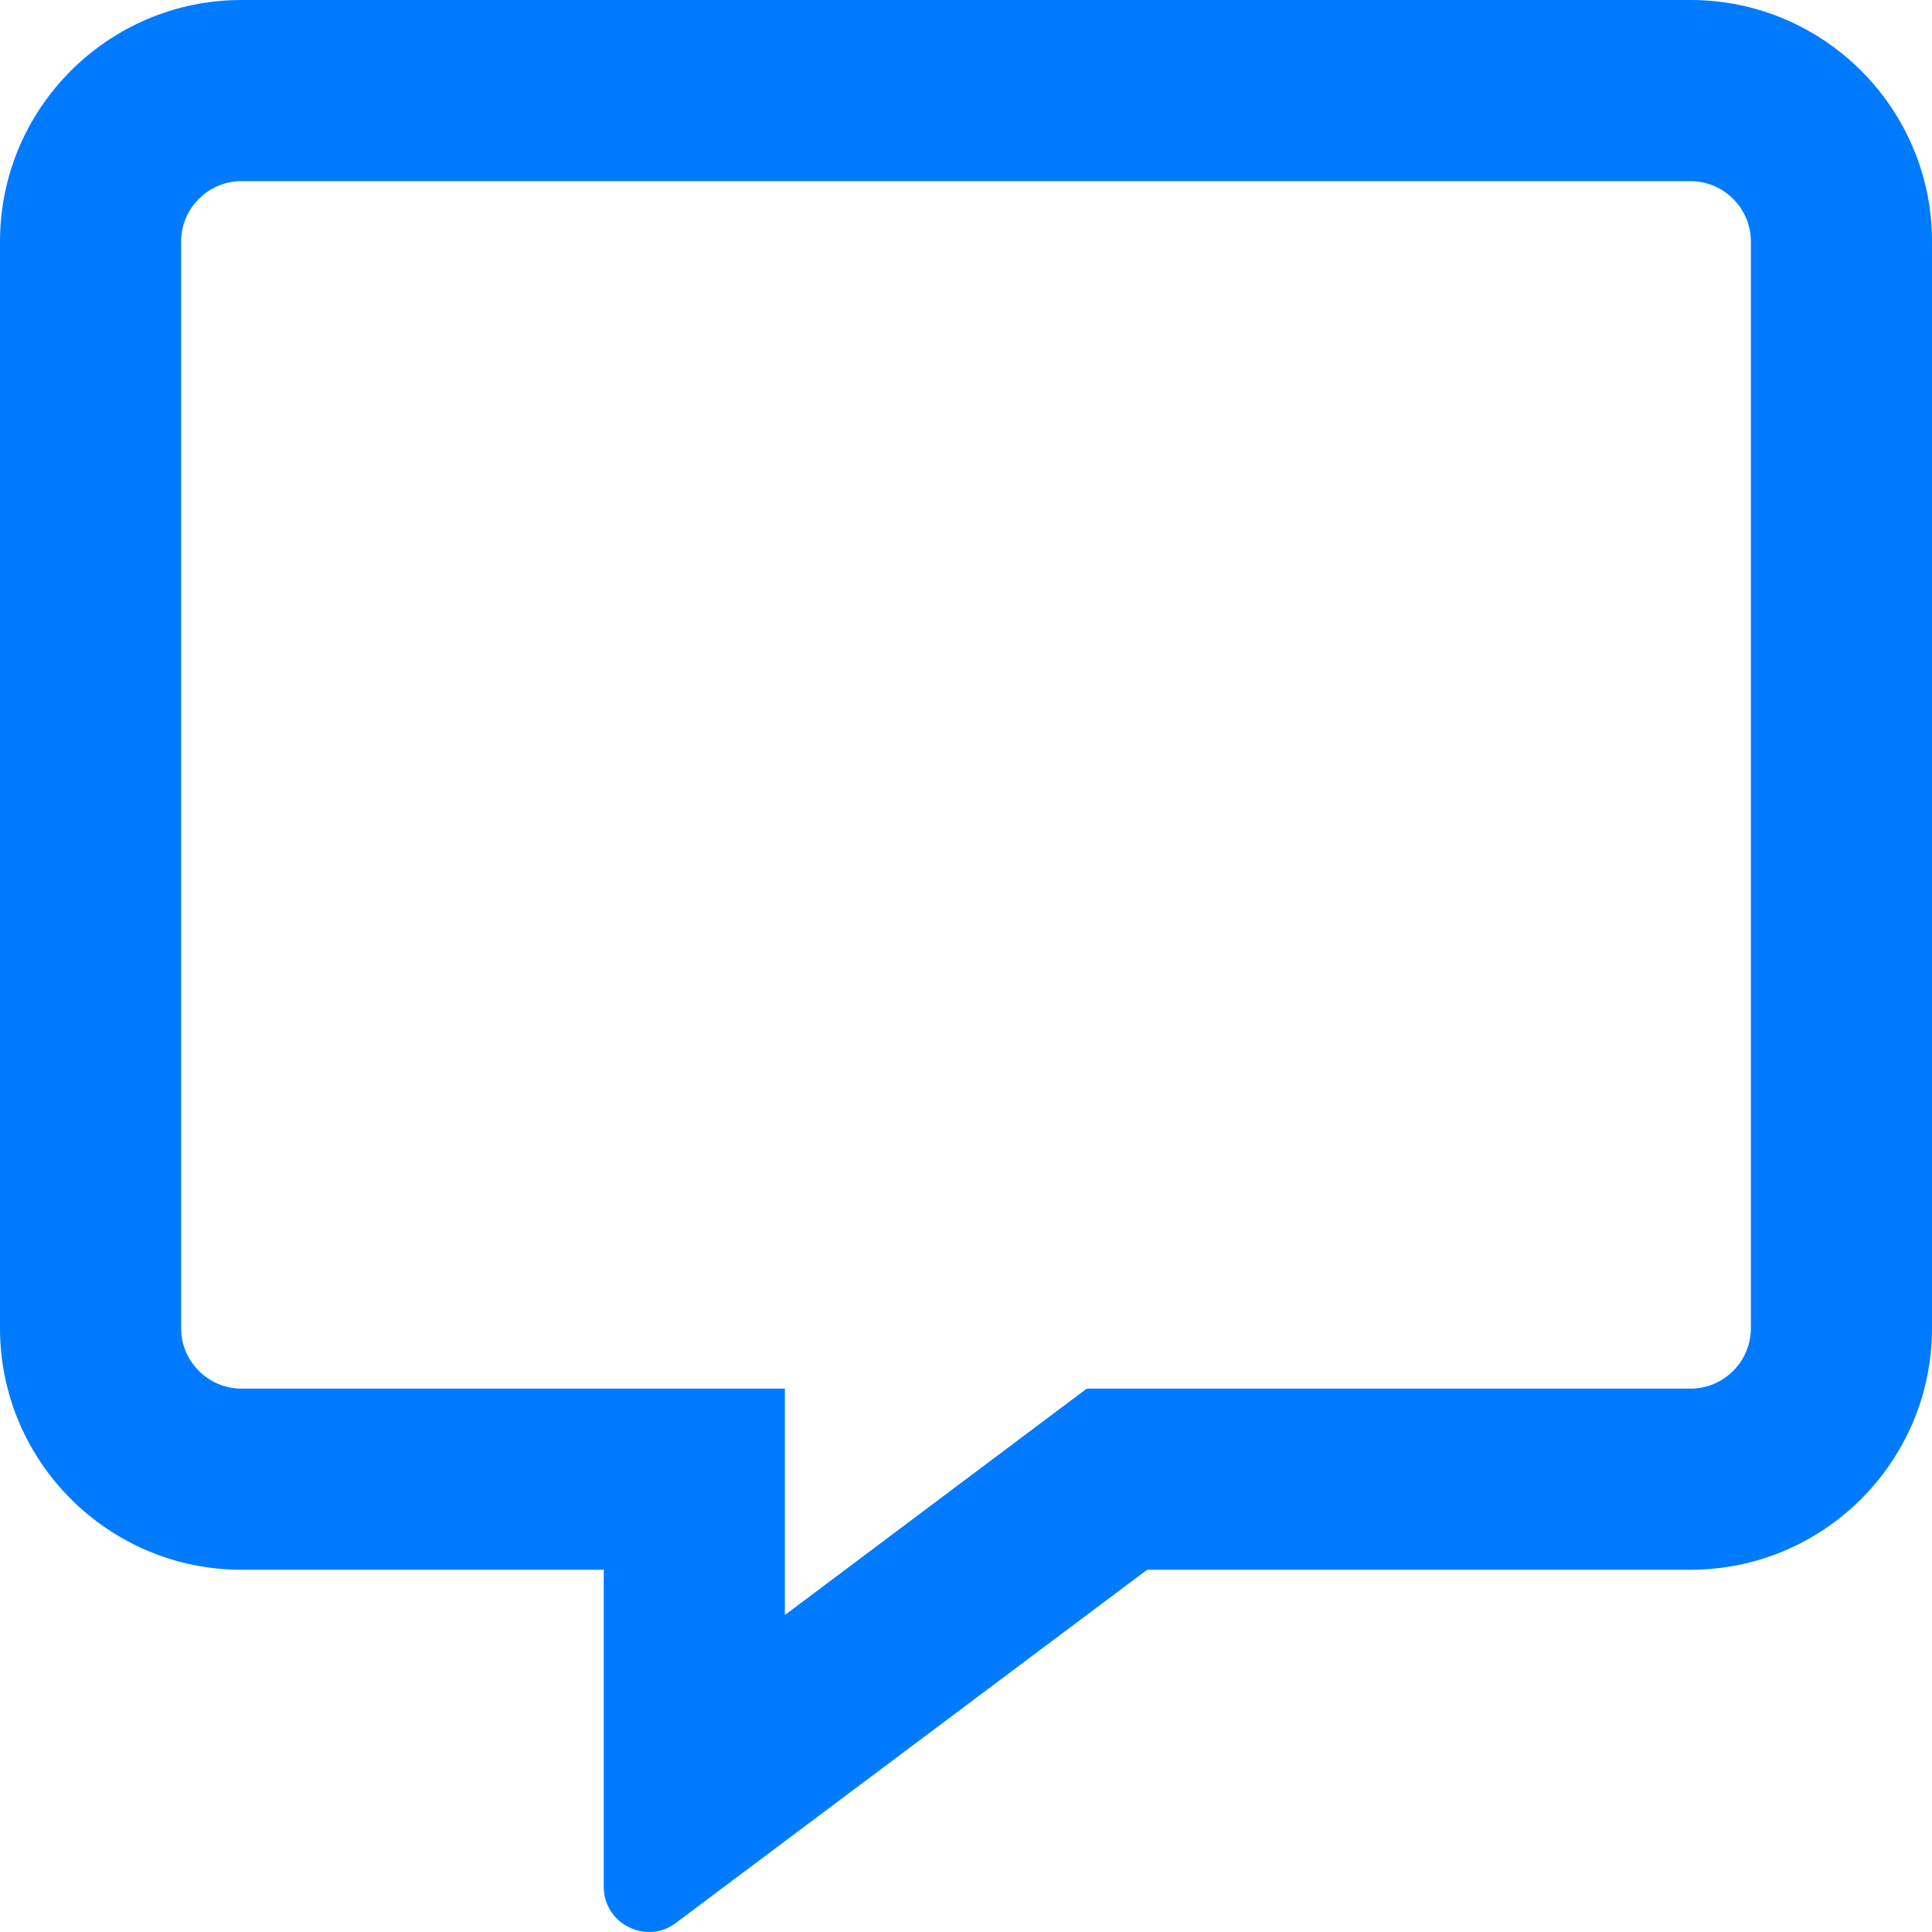
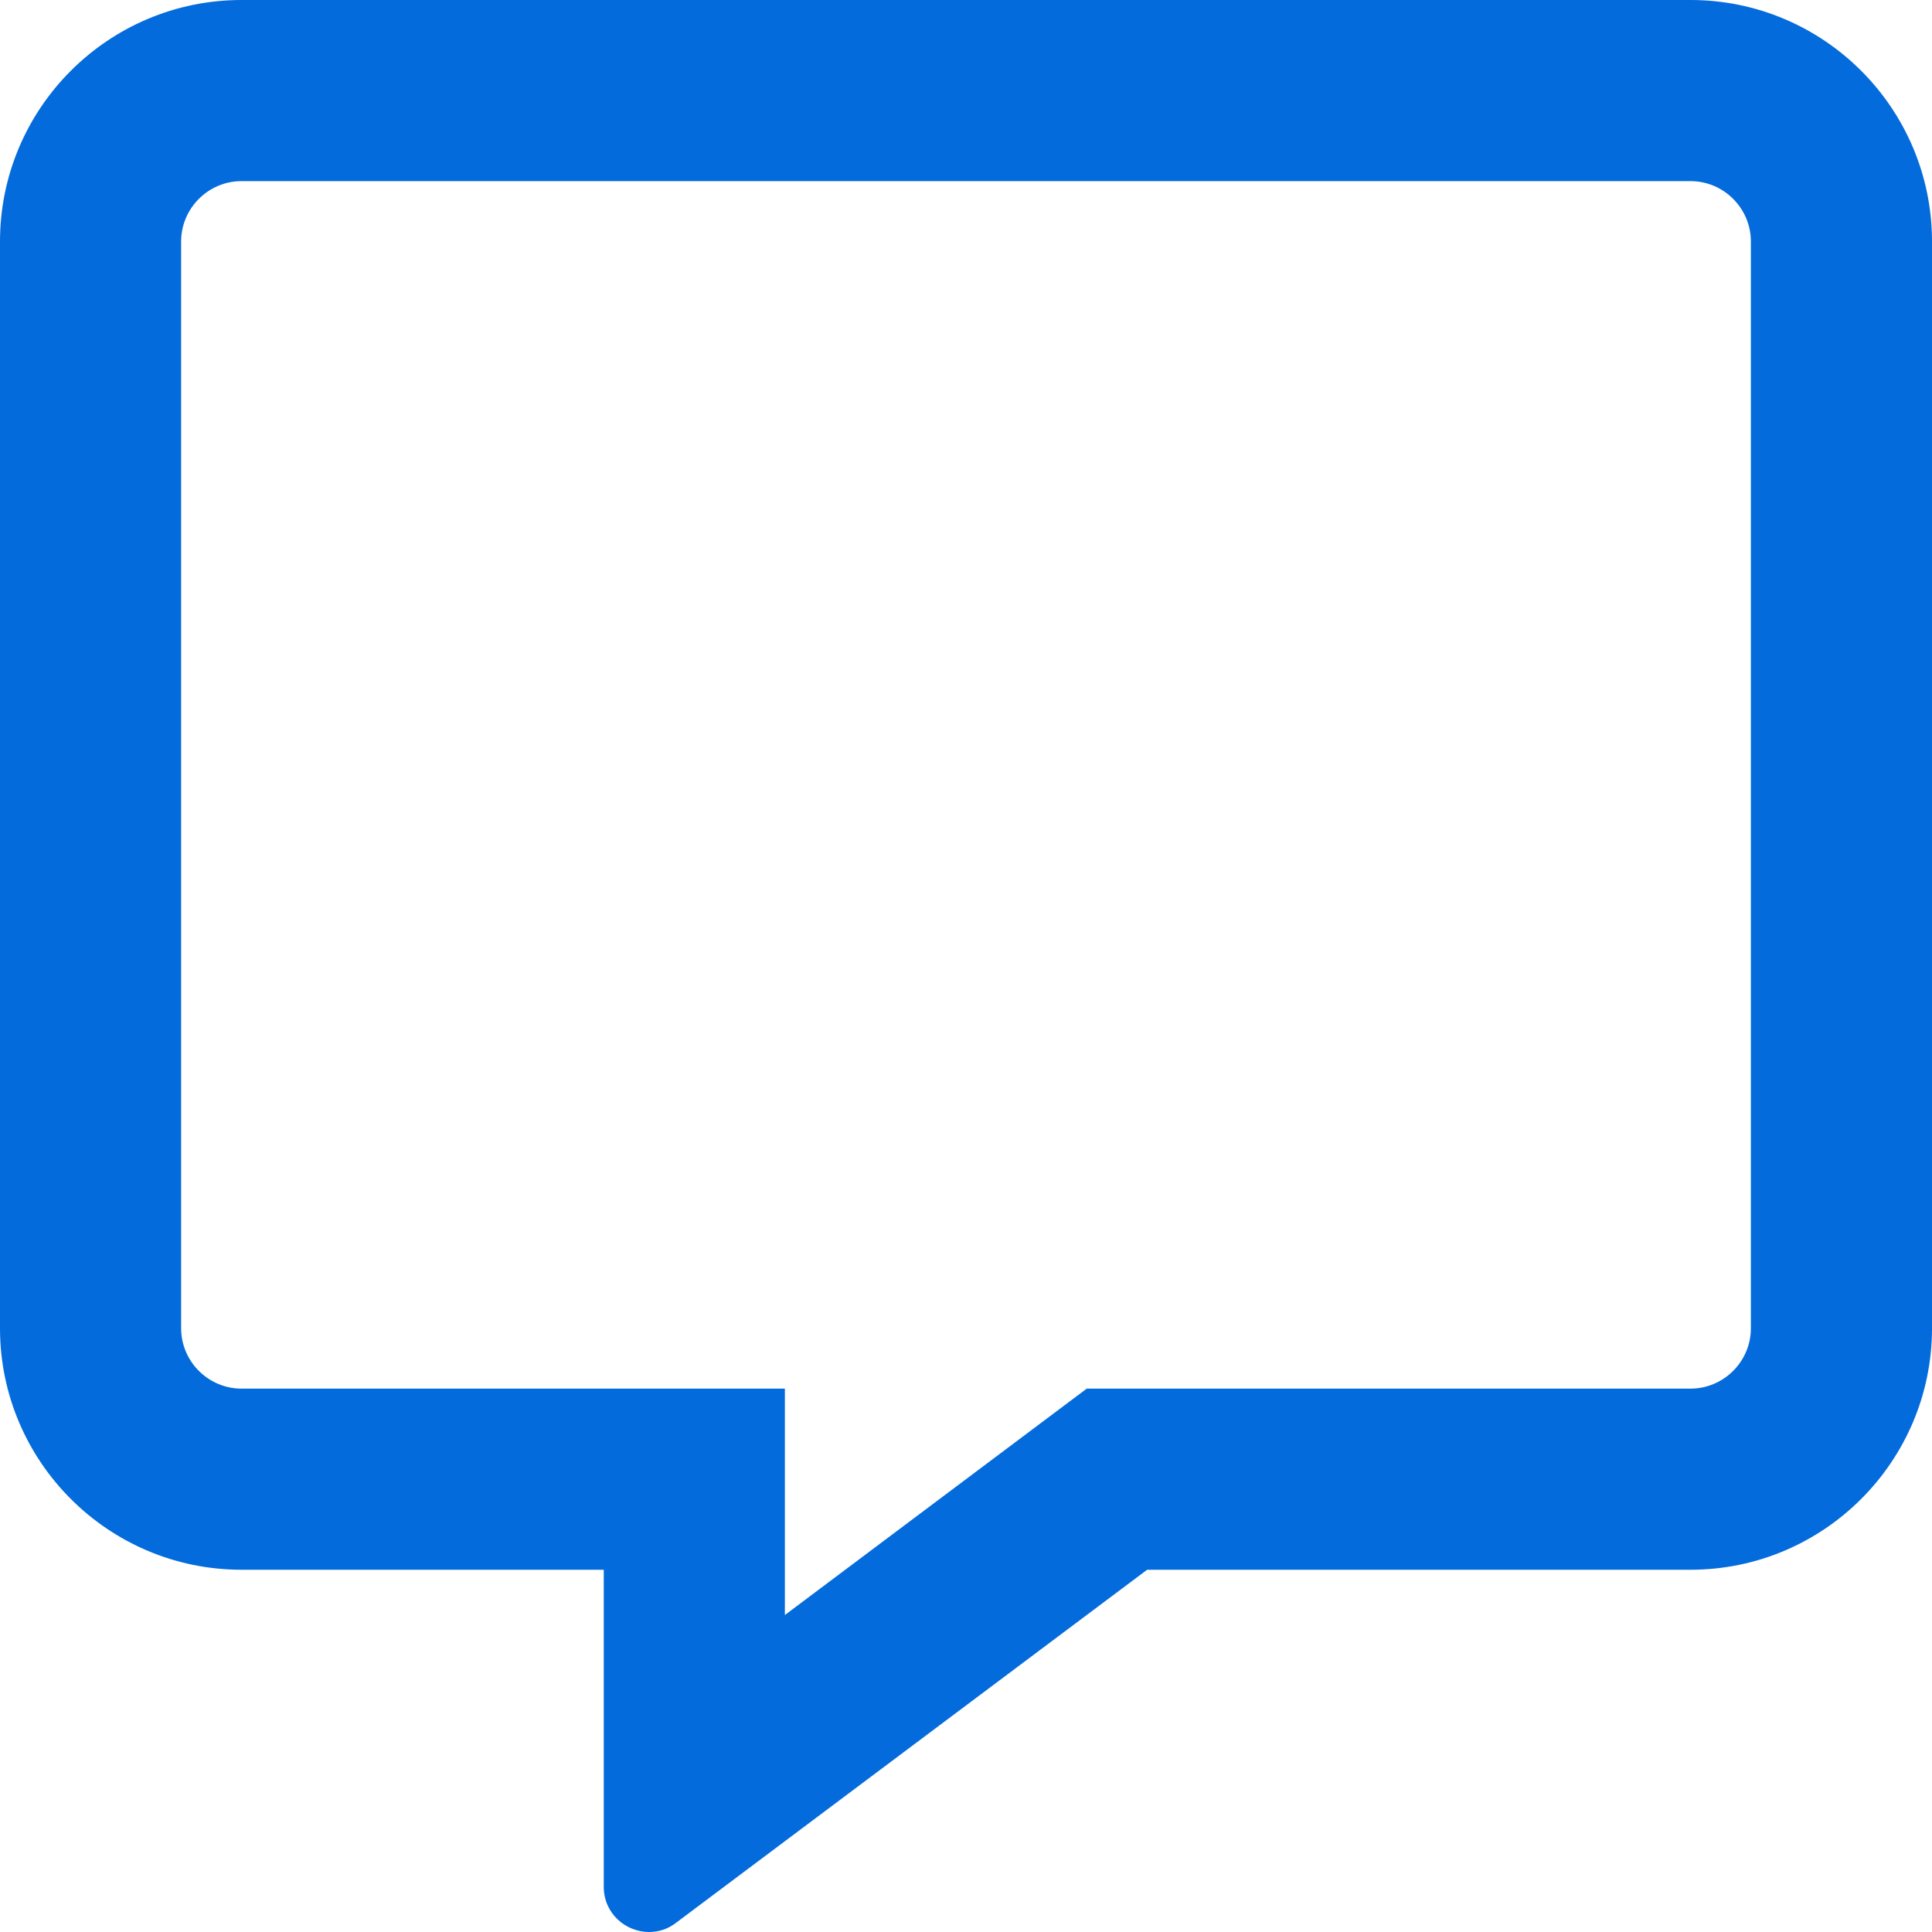
<svg xmlns="http://www.w3.org/2000/svg" aria-hidden="true" focusable="false" data-prefix="far" data-icon="comment-alt" class="svg-inline--fa fa-comment-alt fa-w-16" role="img" viewBox="0 0 512 512">
-   <path fill="#007bff" d="M448 0H64C28.7 0 0 28.7 0 64v288c0 35.3 28.7 64 64 64h96v84c0 7.1 5.8 12 12 12 2.4 0 4.9-.7 7.1-2.4L304 416h144c35.3 0 64-28.7 64-64V64c0-35.3-28.7-64-64-64zm16 352c0 8.8-7.2 16-16 16H288l-12.8 9.6L208 428v-60H64c-8.8 0-16-7.2-16-16V64c0-8.8 7.2-16 16-16h384c8.8 0 16 7.2 16 16v288z" />
+   <path fill="#036bdc" d="M448 0H64C28.7 0 0 28.7 0 64v288c0 35.3 28.7 64 64 64h96v84c0 7.1 5.8 12 12 12 2.4 0 4.9-.7 7.1-2.4L304 416h144c35.3 0 64-28.7 64-64V64c0-35.3-28.7-64-64-64zm16 352c0 8.8-7.2 16-16 16H288l-12.8 9.6L208 428v-60H64c-8.8 0-16-7.2-16-16V64c0-8.8 7.2-16 16-16h384c8.8 0 16 7.2 16 16v288z">
+     </path>
</svg>
